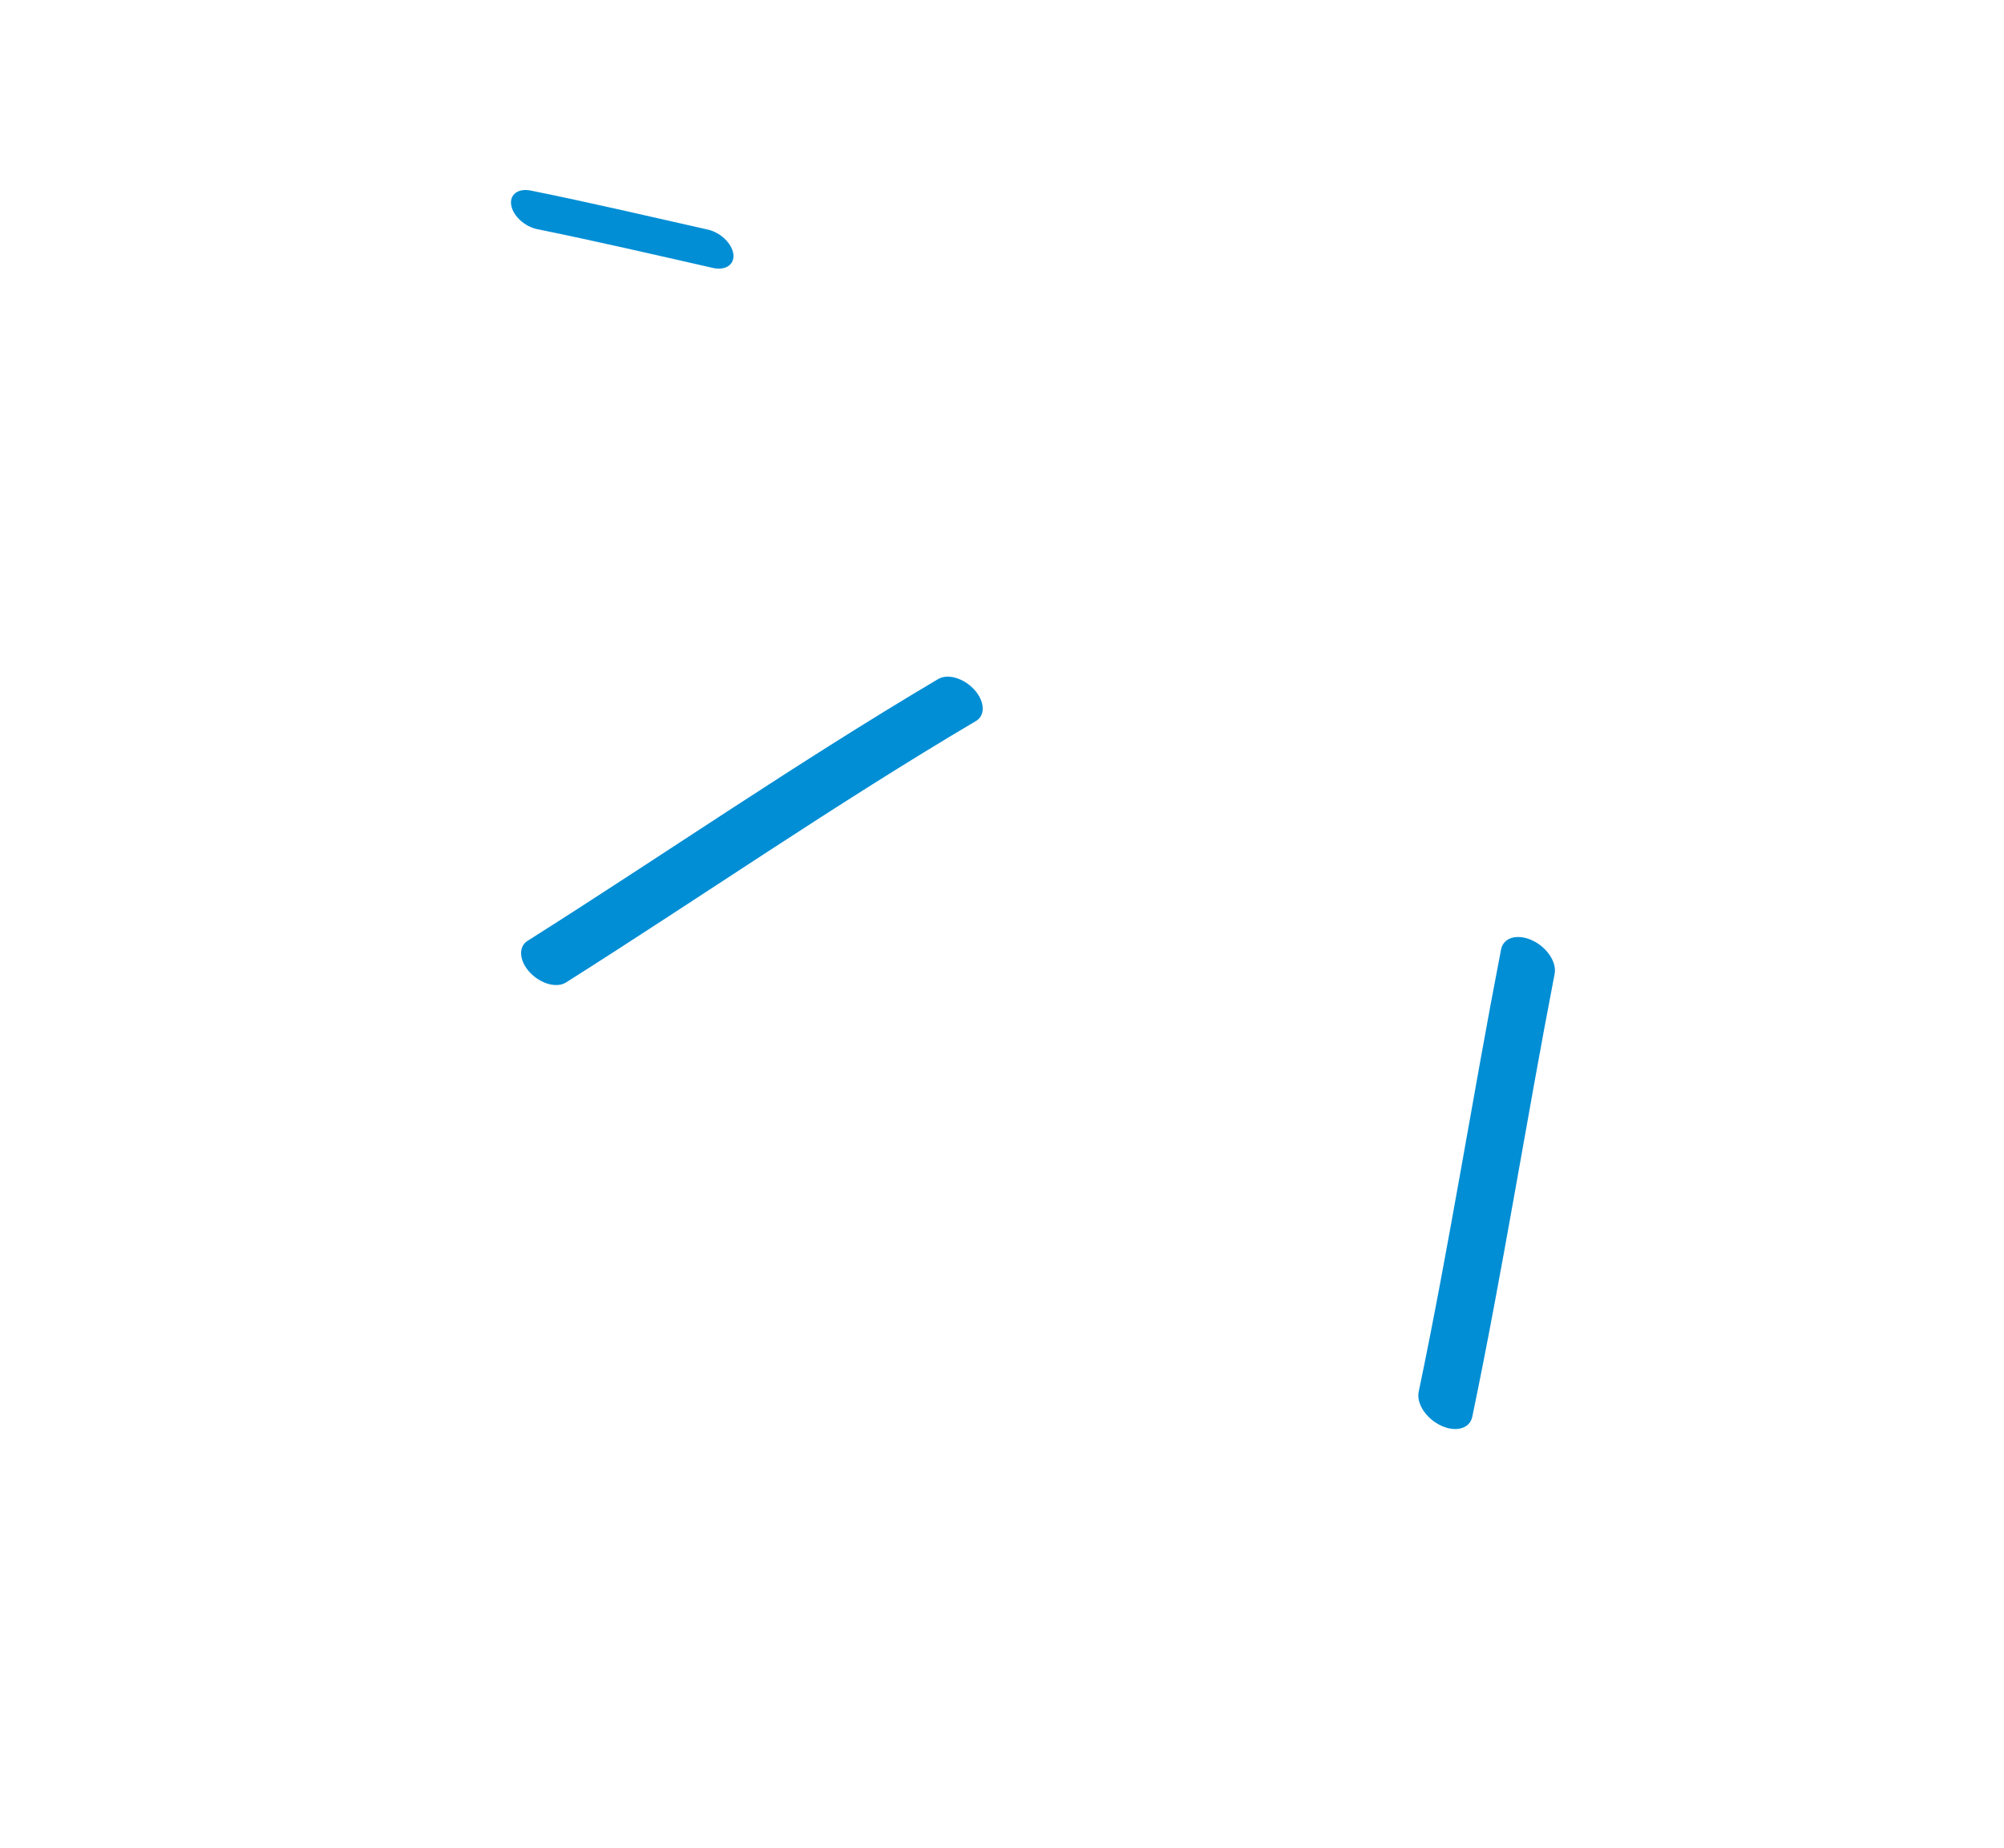
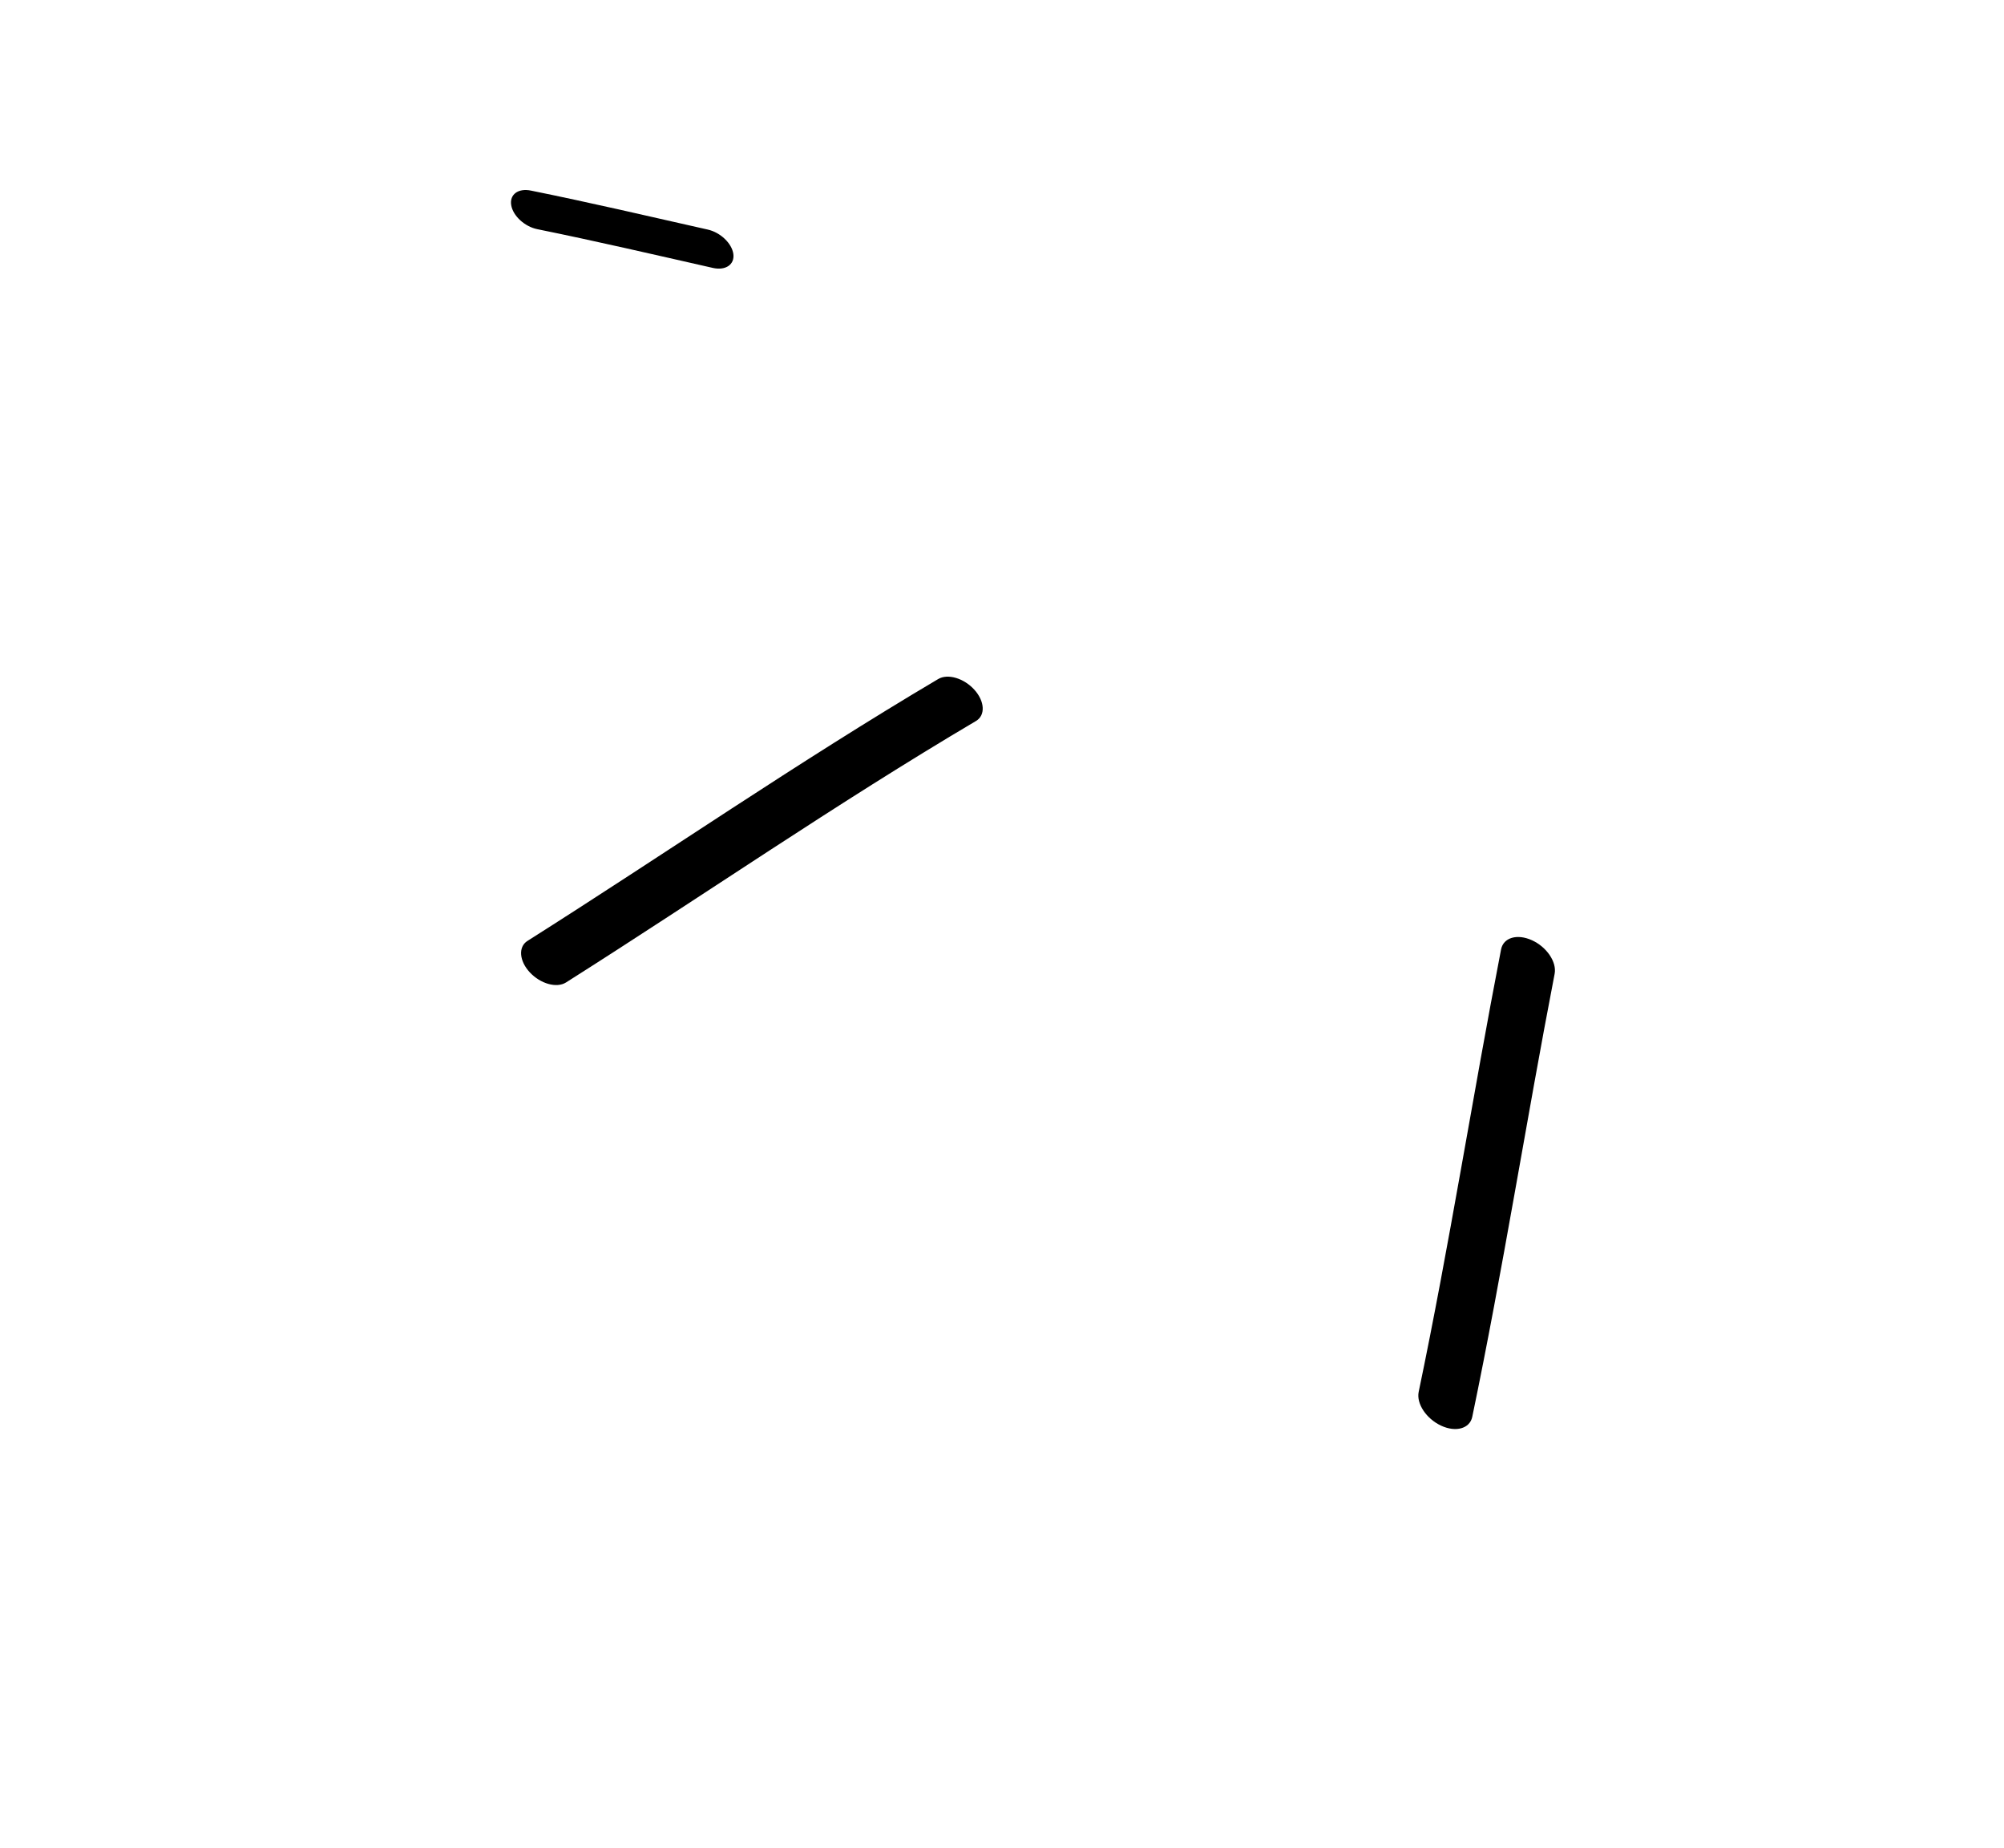
<svg xmlns="http://www.w3.org/2000/svg" width="166" height="153" viewBox="0 0 166 153" fill="none">
-   <path fill-rule="evenodd" clip-rule="evenodd" d="M58.626 19.013C53.721 17.905 48.863 16.773 43.976 15.784C42.924 15.568 42.197 16.11 42.346 16.992C42.491 17.879 43.464 18.77 44.509 18.981C49.369 19.967 54.186 21.089 59.057 22.191C60.109 22.426 60.864 21.906 60.747 21.036C60.625 20.156 59.679 19.249 58.626 19.013Z" fill="#018ED5" />
-   <path fill-rule="evenodd" clip-rule="evenodd" d="M77.719 56.236C66.065 63.13 55.063 70.736 43.688 77.929C42.917 78.42 43.008 79.584 43.884 80.529C44.769 81.479 46.103 81.856 46.882 81.37C58.233 74.185 69.211 66.588 80.847 59.712C81.639 59.241 81.576 58.086 80.715 57.128C79.846 56.165 78.509 55.771 77.719 56.236Z" fill="#018ED5" />
-   <path fill-rule="evenodd" clip-rule="evenodd" d="M124.34 78.632C121.98 90.803 120.045 103.19 117.514 115.283C117.318 116.253 118.145 117.499 119.363 118.069C120.59 118.645 121.747 118.315 121.952 117.351C124.479 105.239 126.42 92.841 128.777 80.651C128.964 79.676 128.126 78.431 126.902 77.873C125.67 77.311 124.53 77.651 124.34 78.632Z" fill="#018ED5" />
+   <path fill-rule="evenodd" clip-rule="evenodd" d="M58.626 19.013C53.721 17.905 48.863 16.773 43.976 15.784C42.924 15.568 42.197 16.11 42.346 16.992C42.491 17.879 43.464 18.77 44.509 18.981C49.369 19.967 54.186 21.089 59.057 22.191C60.109 22.426 60.864 21.906 60.747 21.036C60.625 20.156 59.679 19.249 58.626 19.013Z" fill="currentColor" />
+   <path fill-rule="evenodd" clip-rule="evenodd" d="M77.719 56.236C66.065 63.13 55.063 70.736 43.688 77.929C42.917 78.42 43.008 79.584 43.884 80.529C44.769 81.479 46.103 81.856 46.882 81.37C58.233 74.185 69.211 66.588 80.847 59.712C81.639 59.241 81.576 58.086 80.715 57.128C79.846 56.165 78.509 55.771 77.719 56.236Z" fill="currentColor" />
+   <path fill-rule="evenodd" clip-rule="evenodd" d="M124.34 78.632C121.98 90.803 120.045 103.19 117.514 115.283C117.318 116.253 118.145 117.499 119.363 118.069C120.59 118.645 121.747 118.315 121.952 117.351C124.479 105.239 126.42 92.841 128.777 80.651C128.964 79.676 128.126 78.431 126.902 77.873C125.67 77.311 124.53 77.651 124.34 78.632Z" fill="currentColor" />
</svg>
